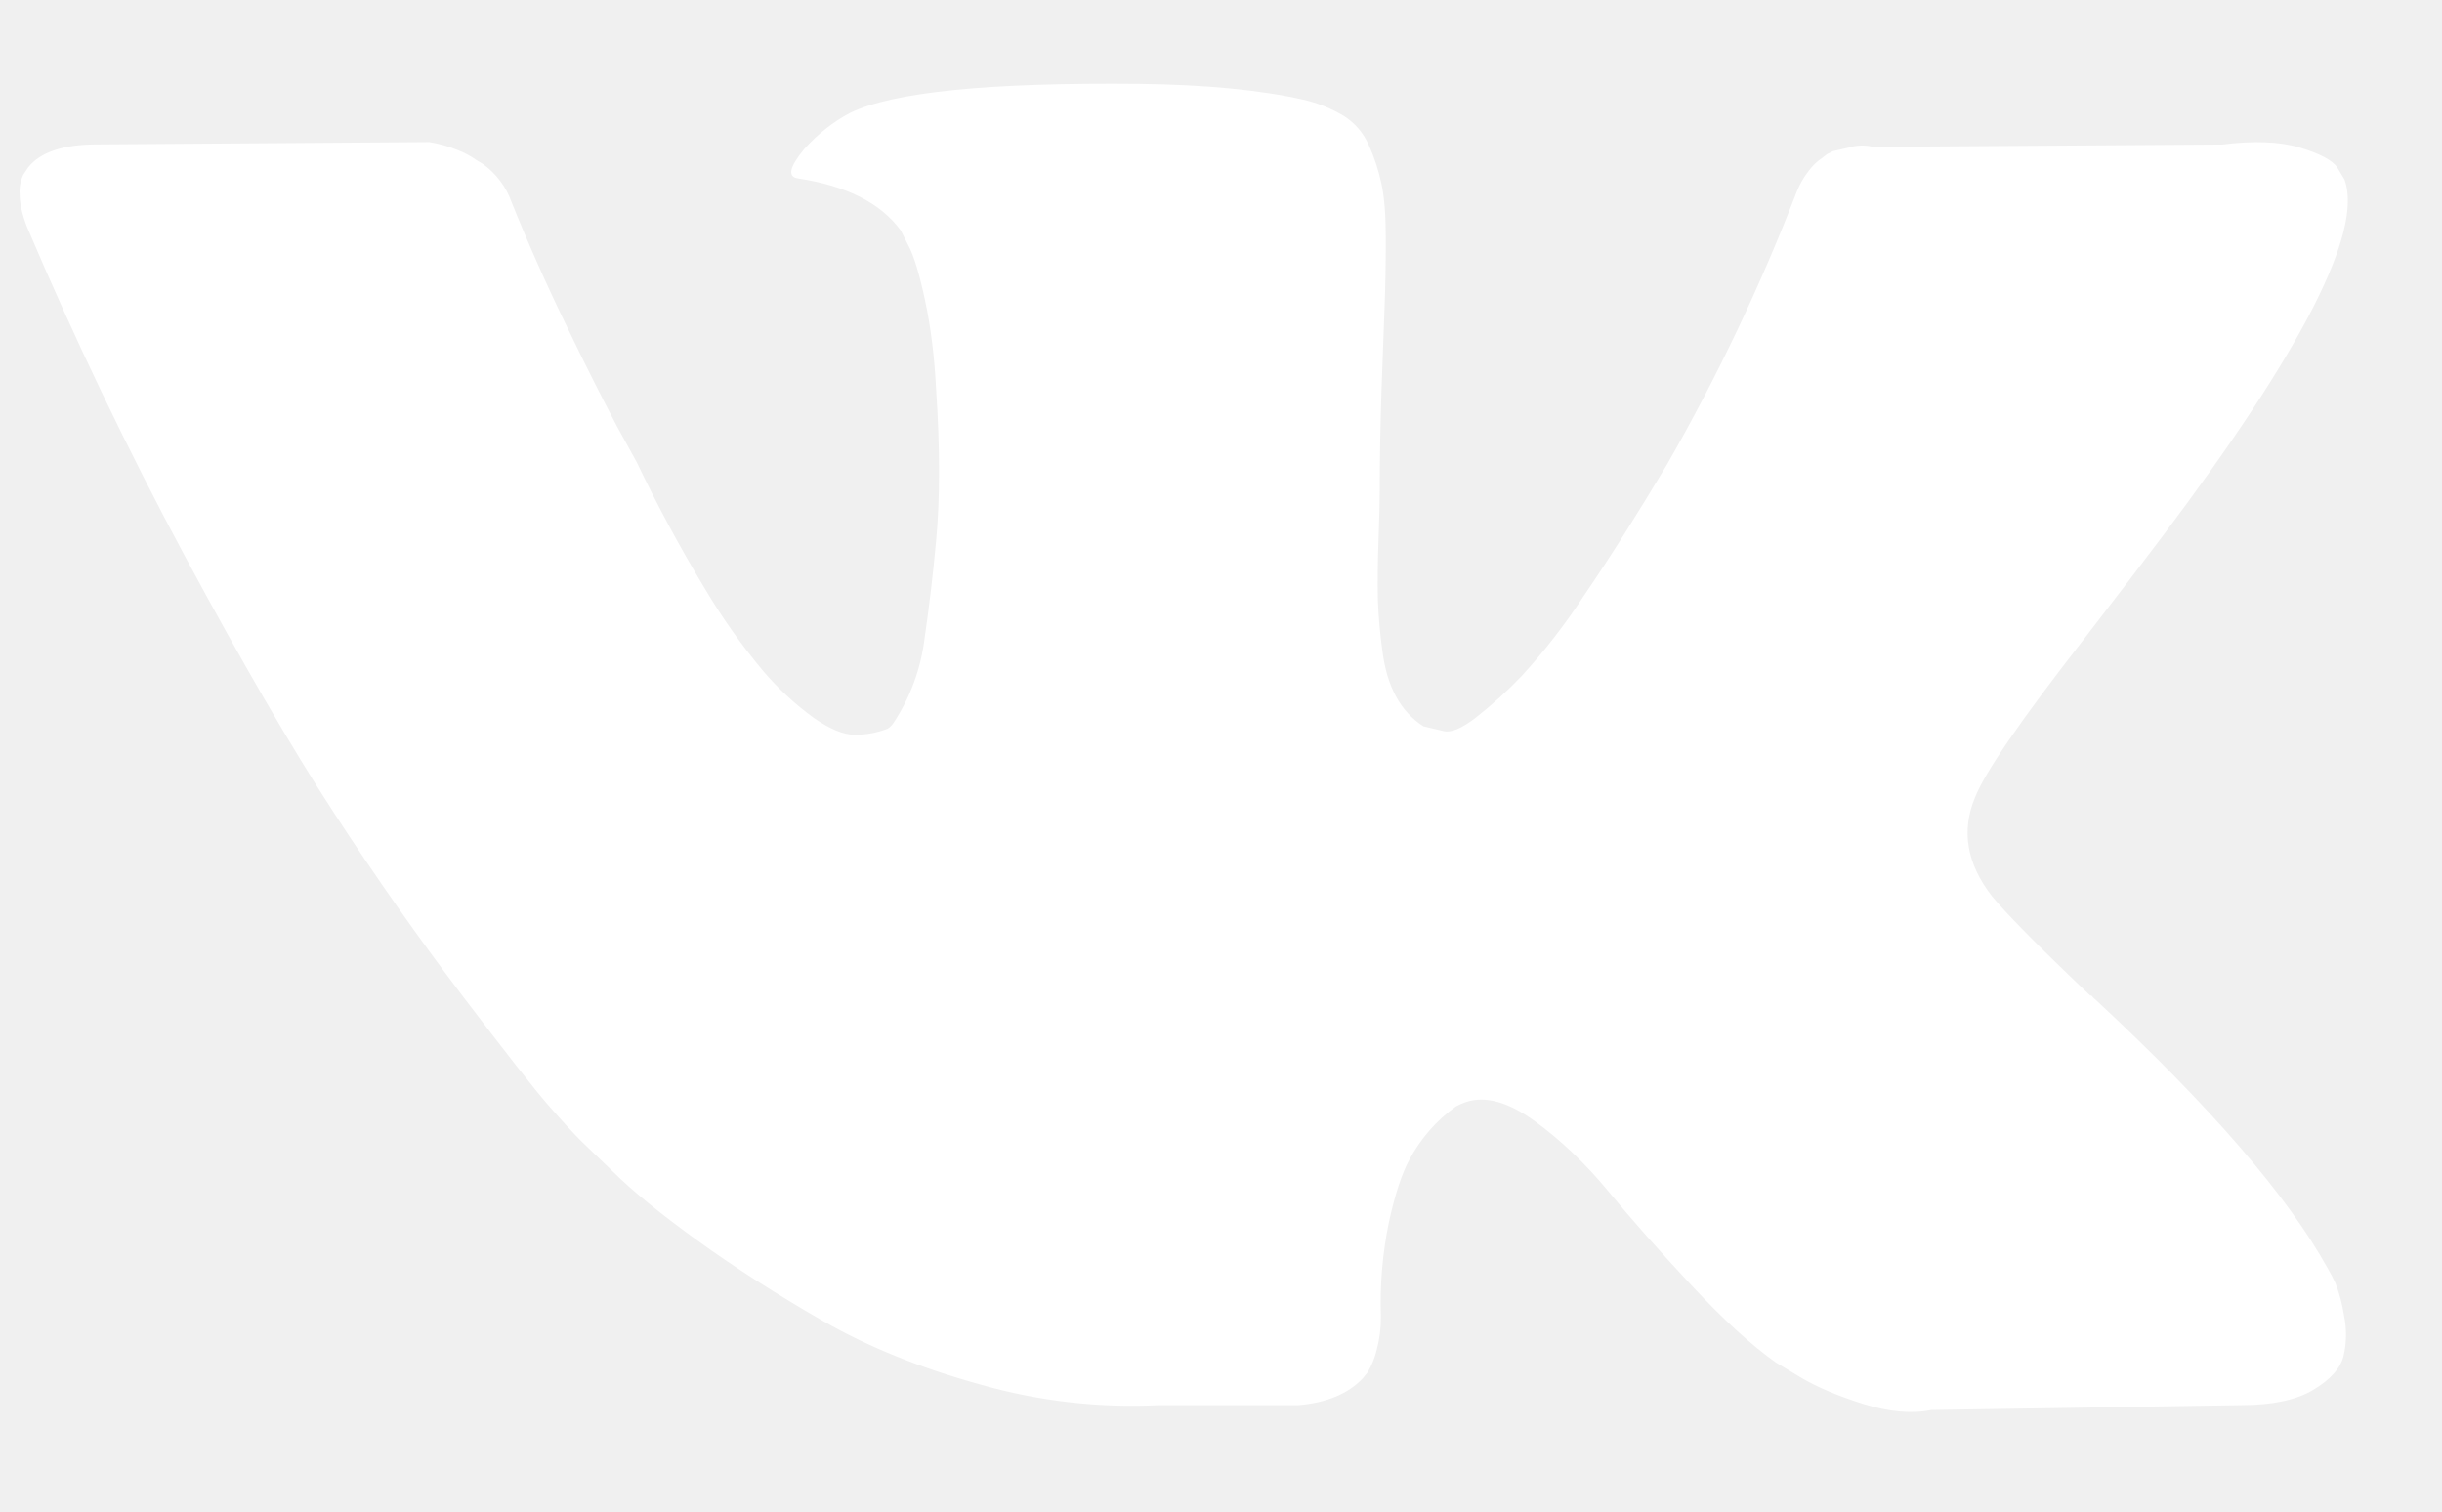
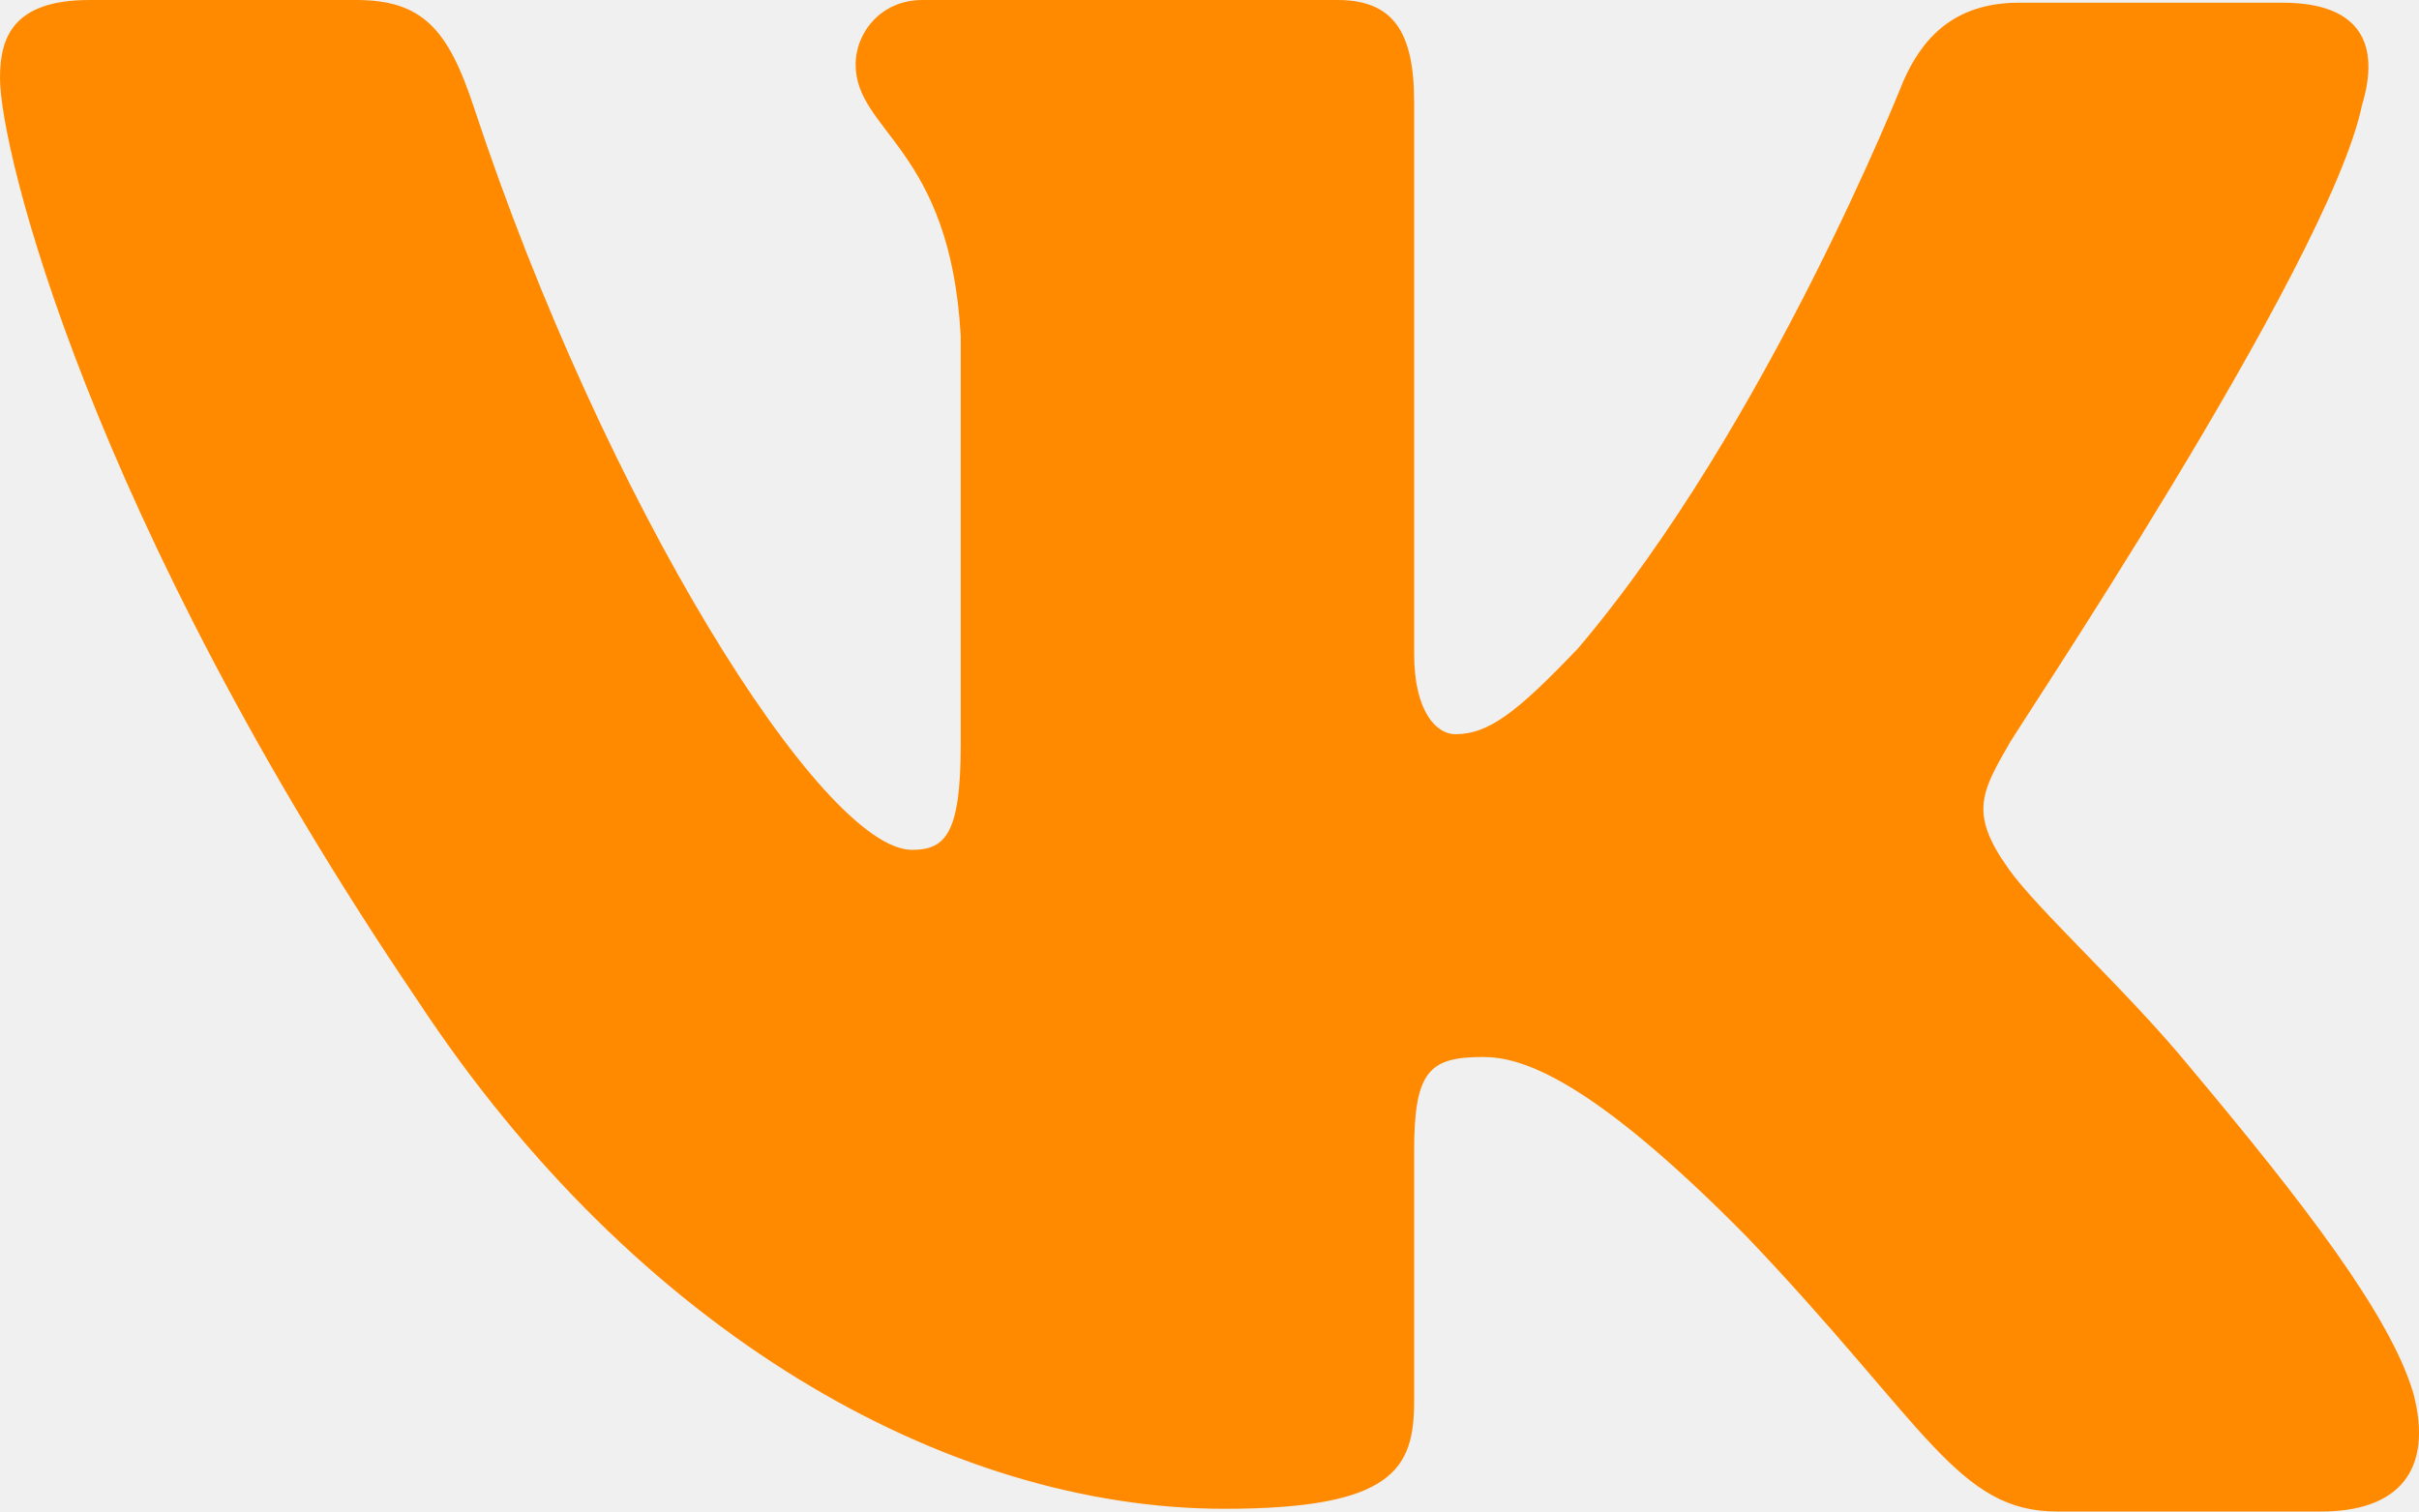
- <svg xmlns="http://www.w3.org/2000/svg" xmlns:xlink="http://www.w3.org/1999/xlink" width="21" height="13" viewBox="0 0 21 13">
-   <defs>
-     <path id="5xrma" d="M1208.084 622.036a1.37 1.37 0 0 0-.068-.13c-.347-.626-1.011-1.394-1.99-2.304l-.022-.02-.01-.011-.01-.01h-.01c-.446-.424-.727-.71-.845-.855-.216-.278-.264-.56-.146-.845.083-.215.396-.67.938-1.365.285-.369.51-.664.677-.886 1.203-1.599 1.724-2.62 1.564-3.065l-.062-.104c-.042-.063-.15-.12-.323-.172-.174-.052-.396-.06-.667-.026l-3.002.02a.39.39 0 0 0-.209.006l-.136.031-.052.026-.041.032a.463.463 0 0 0-.115.11.715.715 0 0 0-.104.181 17.02 17.02 0 0 1-1.116 2.346c-.257.43-.493.804-.709 1.12a5.392 5.392 0 0 1-.541.699 3.78 3.78 0 0 1-.397.36c-.118.09-.208.128-.27.114a7.641 7.641 0 0 1-.178-.042.693.693 0 0 1-.234-.255c-.06-.108-.1-.243-.12-.407a4.48 4.48 0 0 1-.037-.422 8.825 8.825 0 0 1 .005-.5c.008-.216.011-.362.011-.438 0-.264.005-.55.015-.86l.027-.735c.007-.18.01-.372.01-.573 0-.202-.012-.36-.037-.475a1.623 1.623 0 0 0-.109-.333.562.562 0 0 0-.213-.25 1.205 1.205 0 0 0-.35-.141c-.368-.083-.837-.129-1.407-.136-1.293-.013-2.123.07-2.491.25-.146.077-.278.181-.396.313-.126.153-.143.237-.053.25.417.063.713.212.886.449l.063.125c.049.09.097.25.146.48.049.229.08.482.094.76.034.508.034.942 0 1.303a15.53 15.53 0 0 1-.1.845 1.69 1.69 0 0 1-.265.719.18.18 0 0 1-.052.052.78.78 0 0 1-.282.052c-.097 0-.215-.049-.354-.146a2.501 2.501 0 0 1-.433-.401 5.364 5.364 0 0 1-.505-.714 12.46 12.46 0 0 1-.584-1.084l-.167-.303a26.001 26.001 0 0 1-.427-.85c-.181-.371-.34-.73-.48-1.078a.687.687 0 0 0-.25-.334l-.052-.031a.714.714 0 0 0-.167-.089 1.106 1.106 0 0 0-.24-.067l-2.856.02c-.292 0-.49.066-.594.198l-.042.063a.337.337 0 0 0-.031.167c0 .076.02.17.063.281a34.4 34.4 0 0 0 1.36 2.836c.49.91.915 1.643 1.277 2.199.361.556.73 1.08 1.105 1.574.375.493.623.81.745.949.122.139.217.243.287.312l.26.25c.167.167.412.367.735.6.323.233.681.462 1.074.688.393.226.85.41 1.37.552a4.74 4.74 0 0 0 1.523.173h1.199c.243-.021.427-.098.552-.23l.042-.052a.691.691 0 0 0 .078-.193 1.06 1.06 0 0 0 .036-.286 3.435 3.435 0 0 1 .068-.808c.052-.24.111-.42.177-.542a1.332 1.332 0 0 1 .402-.459.678.678 0 0 1 .083-.036c.167-.056.363-.002.589.161.226.164.438.365.636.605s.436.51.714.808c.278.299.521.52.73.667l.208.125c.14.084.32.16.542.23.222.069.417.086.584.052l2.668-.042c.264 0 .47-.044.615-.13.146-.087.233-.183.261-.287a.807.807 0 0 0 .005-.355 1.309 1.309 0 0 0-.073-.276z" />
-   </defs>
-   <g>
-     <g transform="translate(-1188 -611)">
-       <use fill="#fff" xlink:href="#5xrma" />
-     </g>
-   </g>
+ <svg xmlns="http://www.w3.org/2000/svg" width="32" height="20" viewBox="0 0 32 20" fill="none">
+   <path fill-rule="evenodd" clip-rule="evenodd" d="M31.247 1.388C31.484 0.605 31.247 0.036 30.196 0.036H26.706C25.825 0.036 25.418 0.534 25.181 1.068C25.181 1.068 23.384 5.623 20.877 8.577C20.063 9.431 19.69 9.715 19.25 9.715C19.012 9.715 18.707 9.431 18.707 8.648V1.352C18.707 0.427 18.436 0 17.691 0H12.201C11.658 0 11.319 0.427 11.319 0.854C11.319 1.744 12.573 1.957 12.709 4.448V9.858C12.709 11.032 12.506 11.245 12.065 11.245C10.879 11.245 7.998 6.655 6.27 1.423C5.931 0.391 5.592 0 4.711 0H1.186C0.169 0 0 0.498 0 1.032C0 1.993 1.186 6.833 5.524 13.238C8.405 17.616 12.506 19.964 16.2 19.964C18.436 19.964 18.707 19.431 18.707 18.541V15.231C18.707 14.164 18.911 13.986 19.623 13.986C20.131 13.986 21.046 14.271 23.113 16.37C25.486 18.861 25.892 20 27.214 20H30.705C31.721 20 32.196 19.466 31.925 18.434C31.62 17.402 30.468 15.908 28.976 14.128C28.163 13.132 26.943 12.028 26.57 11.495C26.062 10.783 26.197 10.498 26.57 9.858C26.536 9.858 30.806 3.523 31.247 1.388Z" fill="#FF8A00" />
</svg>
